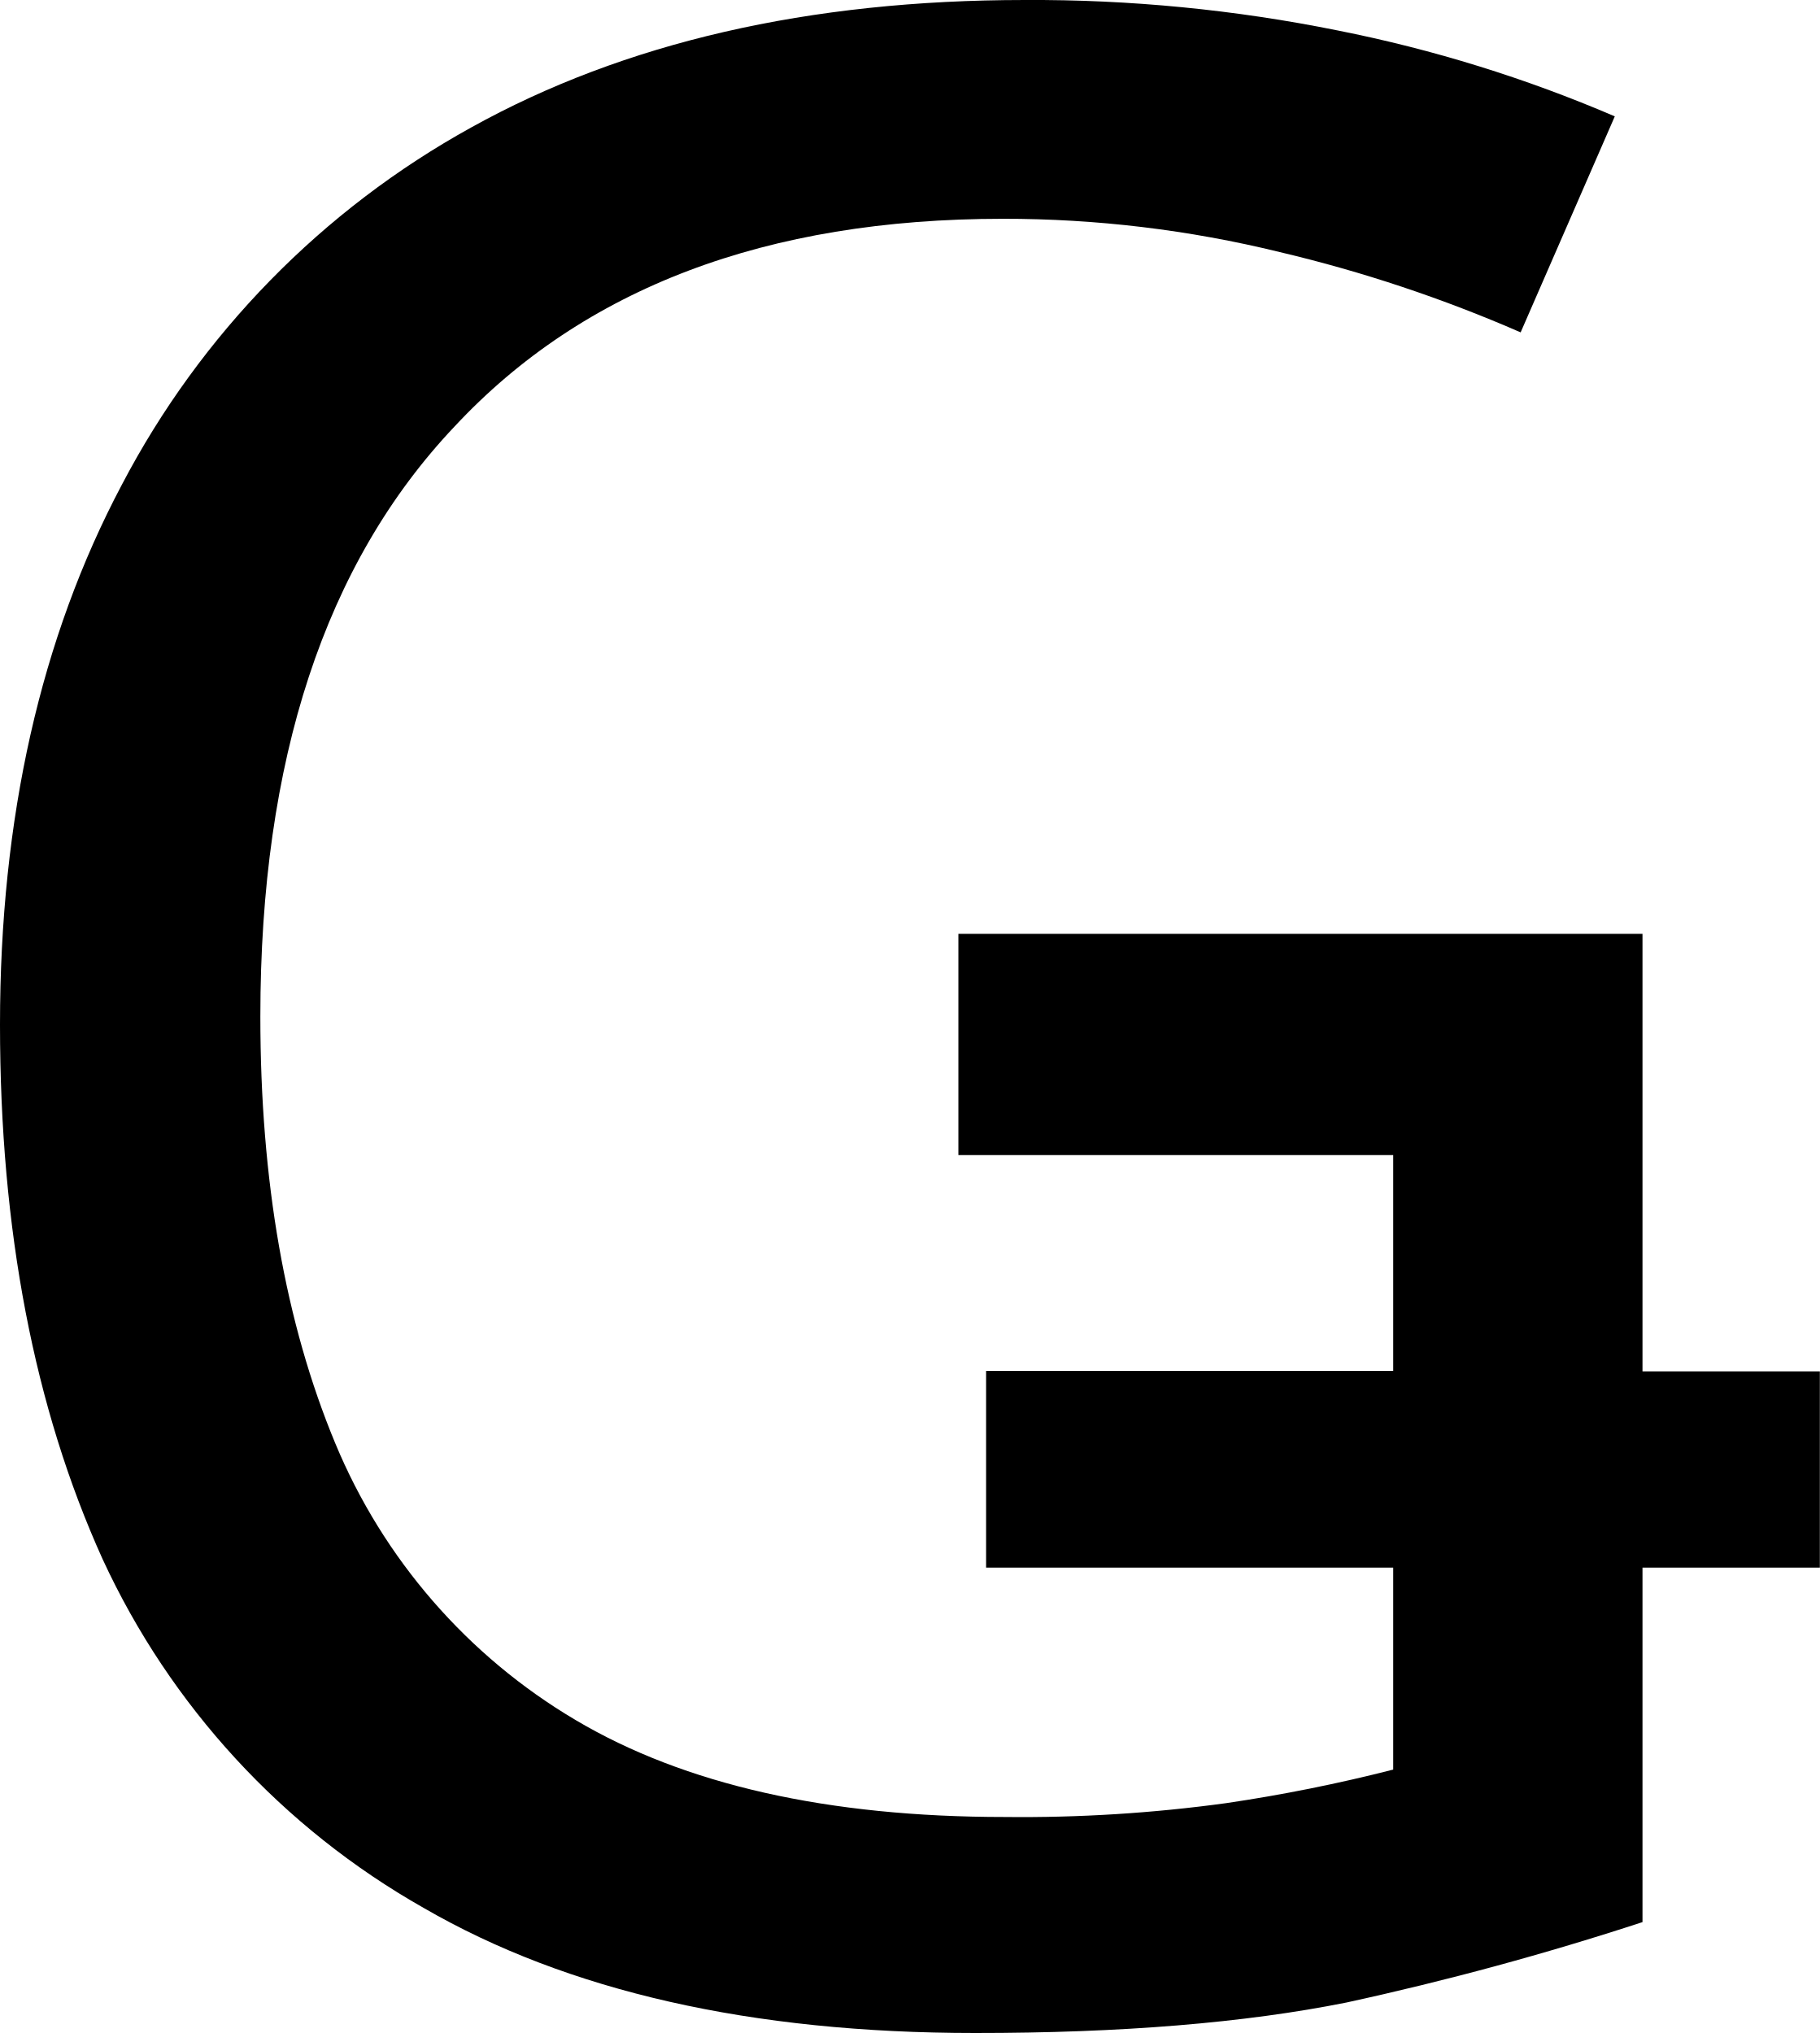
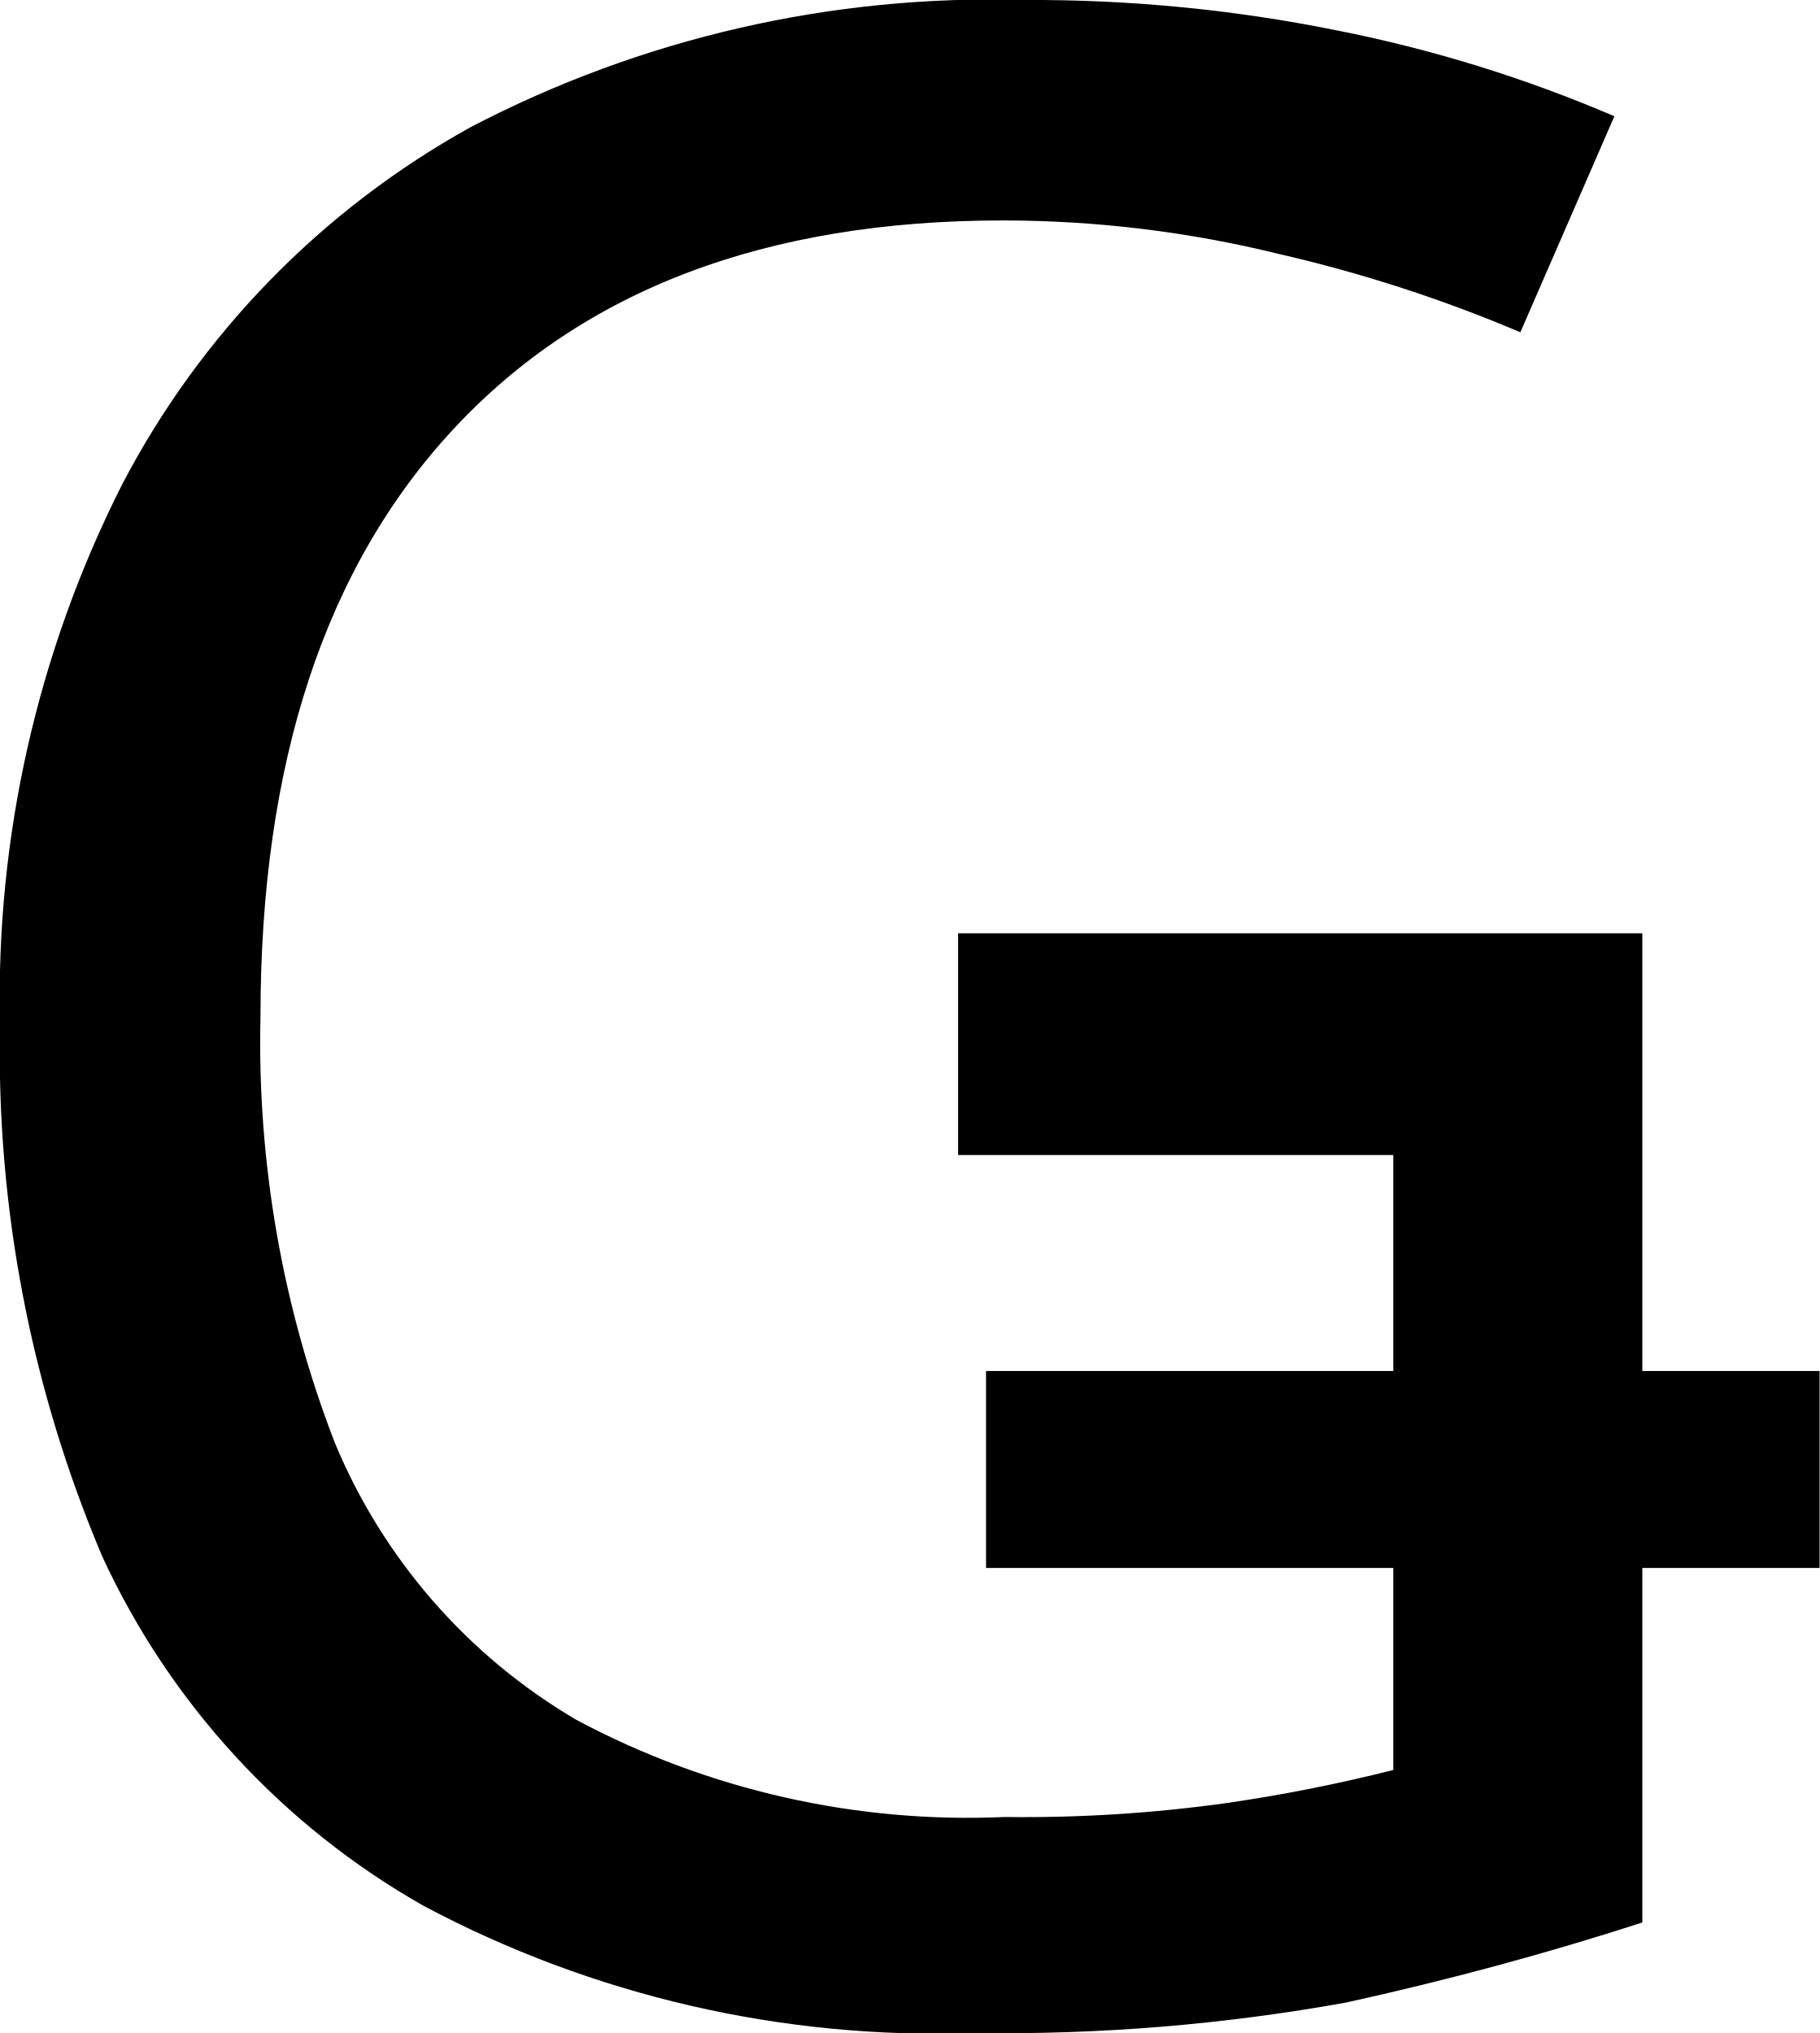
- <svg xmlns="http://www.w3.org/2000/svg" viewBox="0 0 189.22 211.39">
-   <g id="ece0352f-d1d3-412e-b31b-b0ffd21b3239" data-name="Lag 2">
-     <g id="bca70e27-f160-4794-9d22-8bd715db42c2" data-name="Lag 1">
-       <path d="M101.38,211.39q-34.86,0-57.32-13a80.38,80.38,0,0,1-33.4-36.29Q0,138.53,0,106.56,0,74.31,12.67,50.4A90.2,90.2,0,0,1,49,13.25Q72.87,0,106.56,0A160,160,0,0,1,139.1,3.17a144,144,0,0,1,28.8,8.93l-9.79,22.46a147.24,147.24,0,0,0-25.05-8.35,120.36,120.36,0,0,0-28.8-3.46q-36.87,0-57,21.6Q27.07,65.67,27.07,105.7q0,25.62,7.78,44.35a60.27,60.27,0,0,0,25,28.8q17,10.08,44.64,10.08a156.74,156.74,0,0,0,23-1.44A169.44,169.44,0,0,0,144.86,184V163H102.53V142.56h42.33V120.1H99.65v-23h71.13v45.5h18.44V163H170.78v36.86A312.39,312.39,0,0,1,140,208.22Q124.13,211.4,101.38,211.39Z" />
+ <svg xmlns="http://www.w3.org/2000/svg" viewBox="0 0 28.64 32">
+   <g id="bc708afb-8fdd-4051-8b26-7f06124df563" data-name="Lag 2">
+     <g id="f3502bb9-ebed-4d1d-aa51-6864a12c114f" data-name="Lag 1">
+       <path d="M15.34,32a17.17,17.17,0,0,1-8.67-2,12.19,12.19,0,0,1-5.06-5.5A20.35,20.35,0,0,1,0,16.13a17.89,17.89,0,0,1,1.92-8.5A13.64,13.64,0,0,1,7.41,2a17.7,17.7,0,0,1,8.72-2,24.15,24.15,0,0,1,4.92.48,21.79,21.79,0,0,1,4.36,1.35l-1.48,3.4A22.73,22.73,0,0,0,20.14,4a18.2,18.2,0,0,0-4.36-.53q-5.58,0-8.63,3.27T4.1,16a17.5,17.5,0,0,0,1.17,6.71,9.11,9.11,0,0,0,3.8,4.36,13.08,13.08,0,0,0,6.75,1.53,23.09,23.09,0,0,0,3.49-.22,25.83,25.83,0,0,0,2.62-.52V24.68H15.52v-3.1h6.41v-3.4H15.08V14.69H25.85v6.89h2.79v3.1H25.85v5.58c-1.51.49-3.07.91-4.66,1.26A30.38,30.38,0,0,1,15.34,32Z" />
    </g>
  </g>
</svg>
